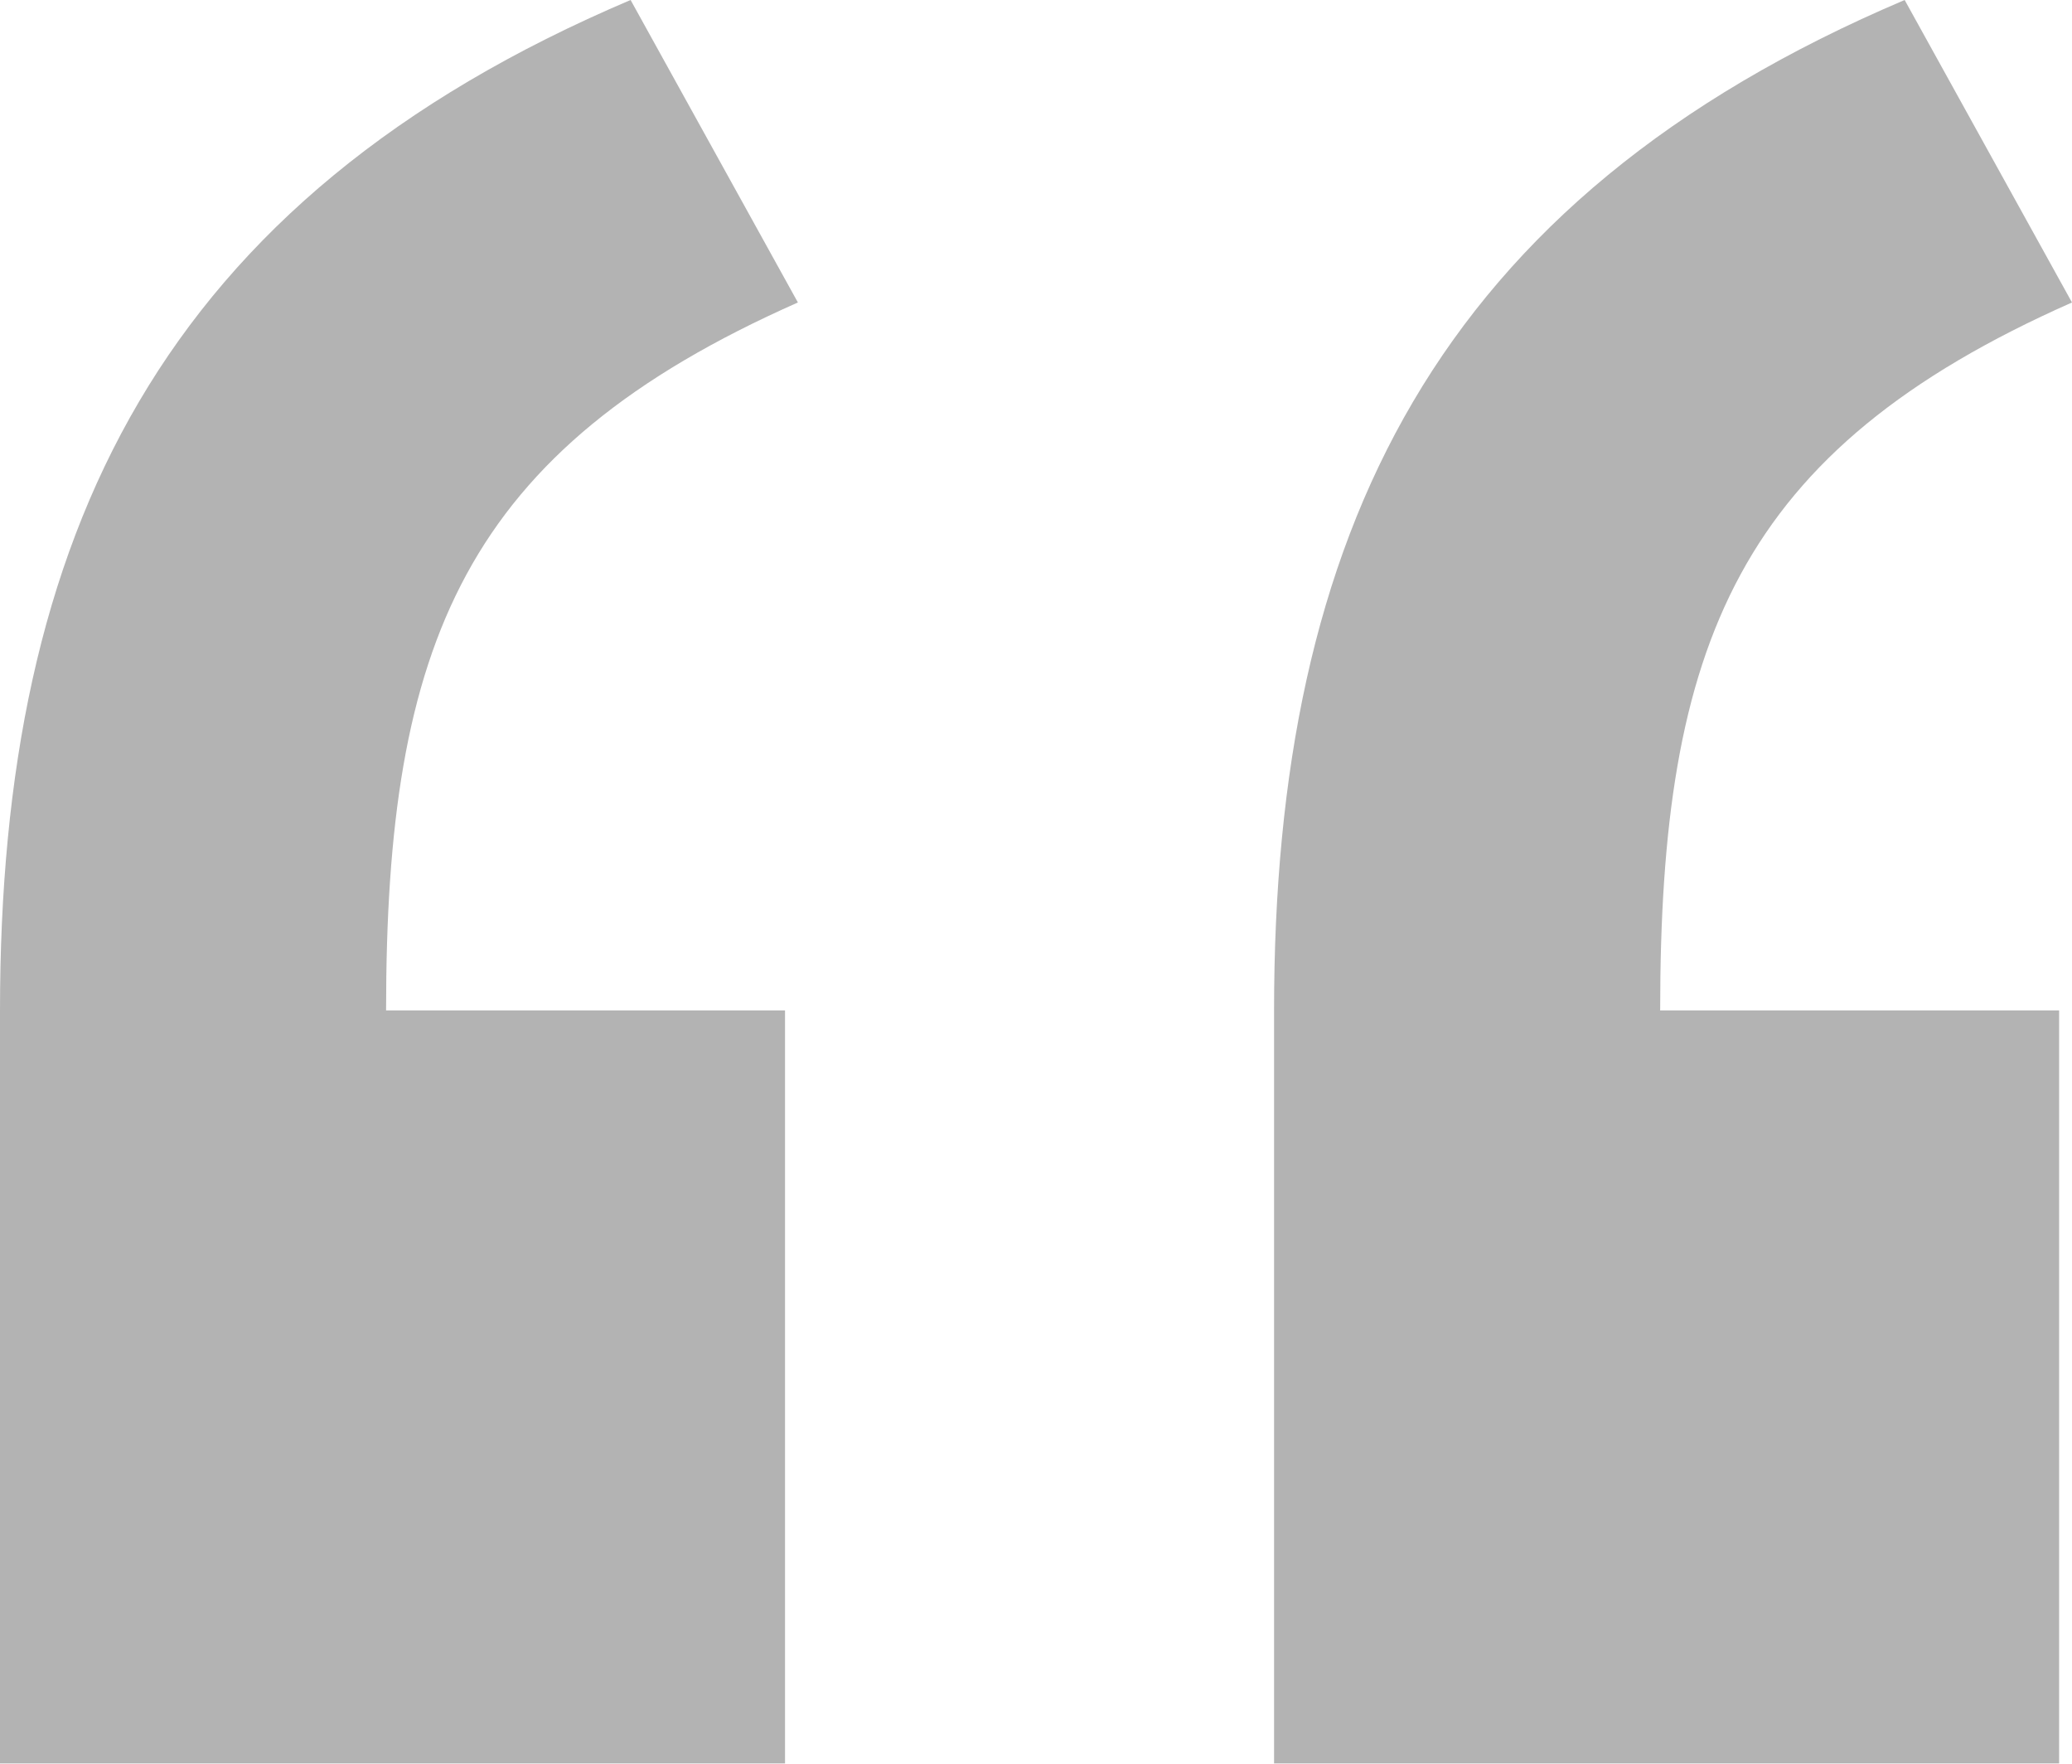
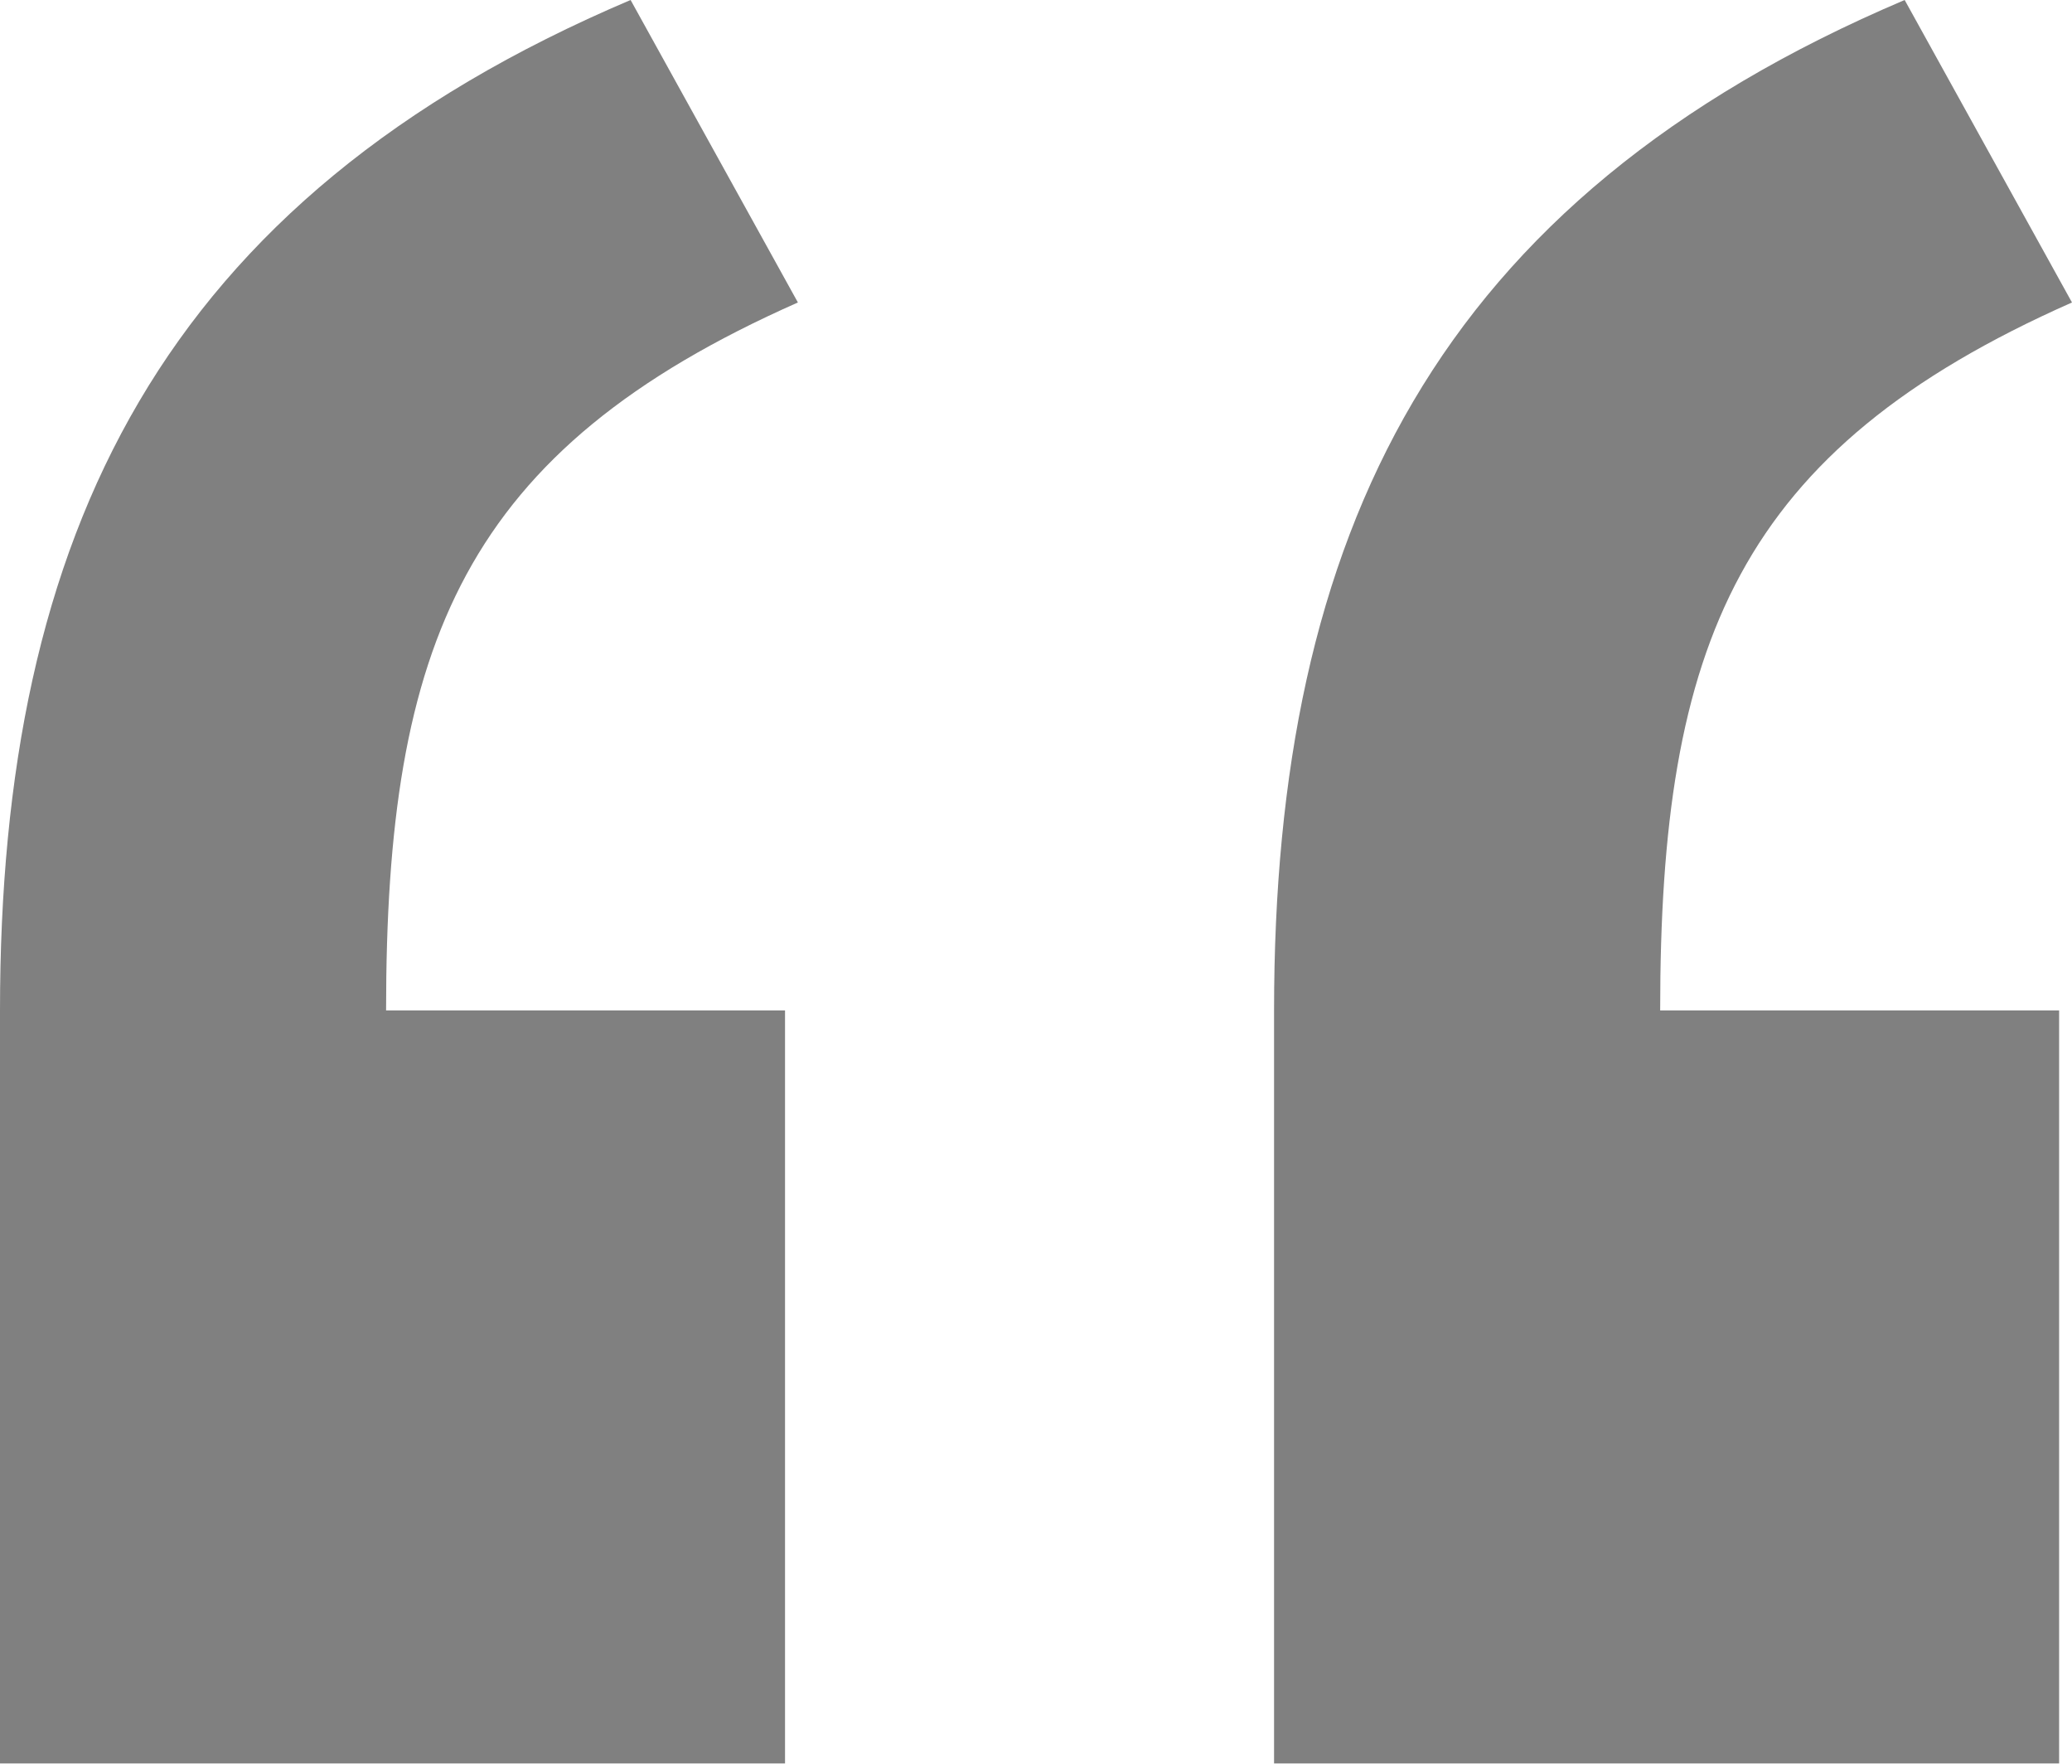
<svg xmlns="http://www.w3.org/2000/svg" width="34.079mm" height="28.999mm" viewBox="0 0 34.079 28.999" version="1.1" id="svg632">
  <defs id="defs629" />
  <g id="layer1" transform="translate(-76.05021,-126.6693)">
    <g id="g374" transform="matrix(0.3527778,0,0,-0.3527778,103.3556,143.2854)">
-       <path d="M 0,0 H 18.6 V -35.101 H -18.001 V 0 c 0,22.2 7.501,37.801 29.4,47.101 L 19.2,33.001 C 3.6,26.101 0,17.101 0,0 m -59.401,0 h 18.6 v -35.101 h -36.6 V 0 c 0,22.2 7.5,37.801 29.4,47.101 l 7.8,-14.1 c -15.6,-6.9 -19.2,-15.9 -19.2,-33.001" style="fill:#b3b3b3;fill-opacity:1;fill-rule:nonzero;stroke:none" id="path376" />
+       <path d="M 0,0 H 18.6 V -35.101 H -18.001 V 0 c 0,22.2 7.501,37.801 29.4,47.101 L 19.2,33.001 C 3.6,26.101 0,17.101 0,0 m -59.401,0 h 18.6 v -35.101 h -36.6 V 0 c 0,22.2 7.5,37.801 29.4,47.101 l 7.8,-14.1 c -15.6,-6.9 -19.2,-15.9 -19.2,-33.001" style="fill:#808080;fill-opacity:1;fill-rule:nonzero;stroke:none" id="path376" />
    </g>
  </g>
</svg>
